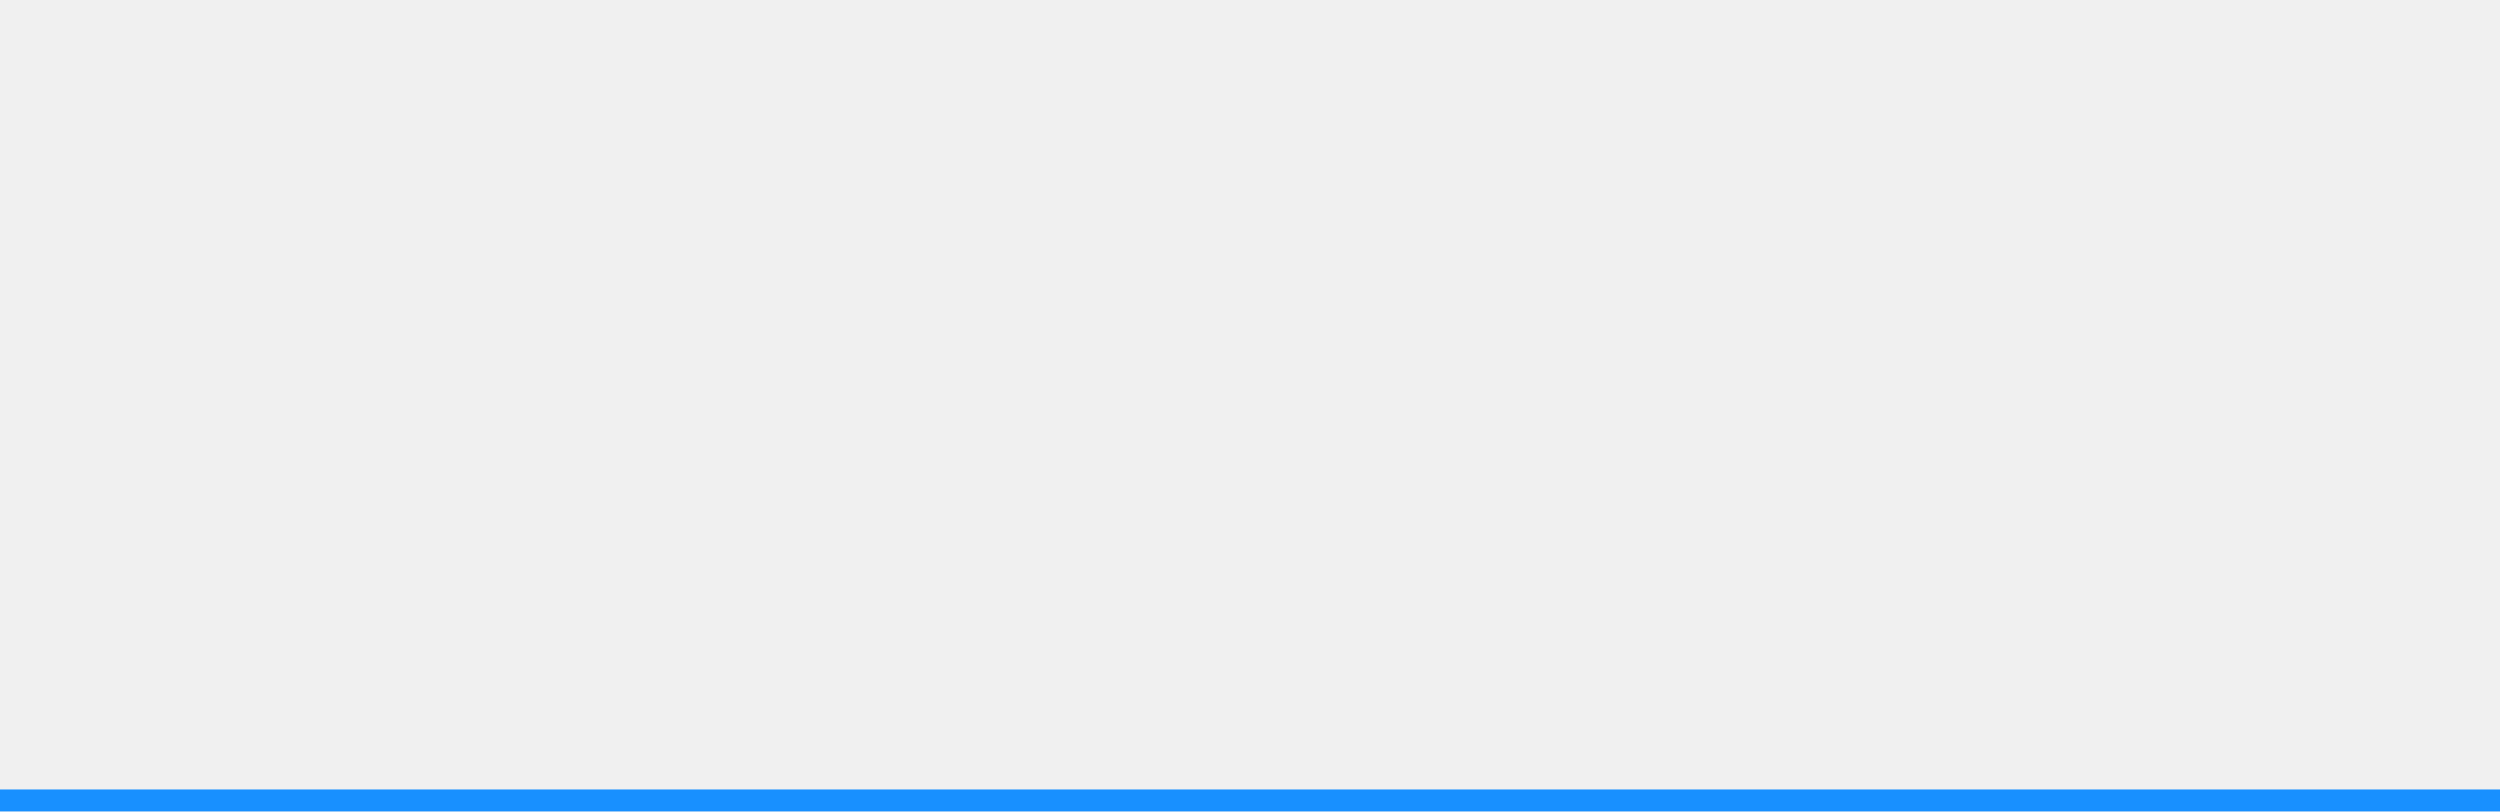
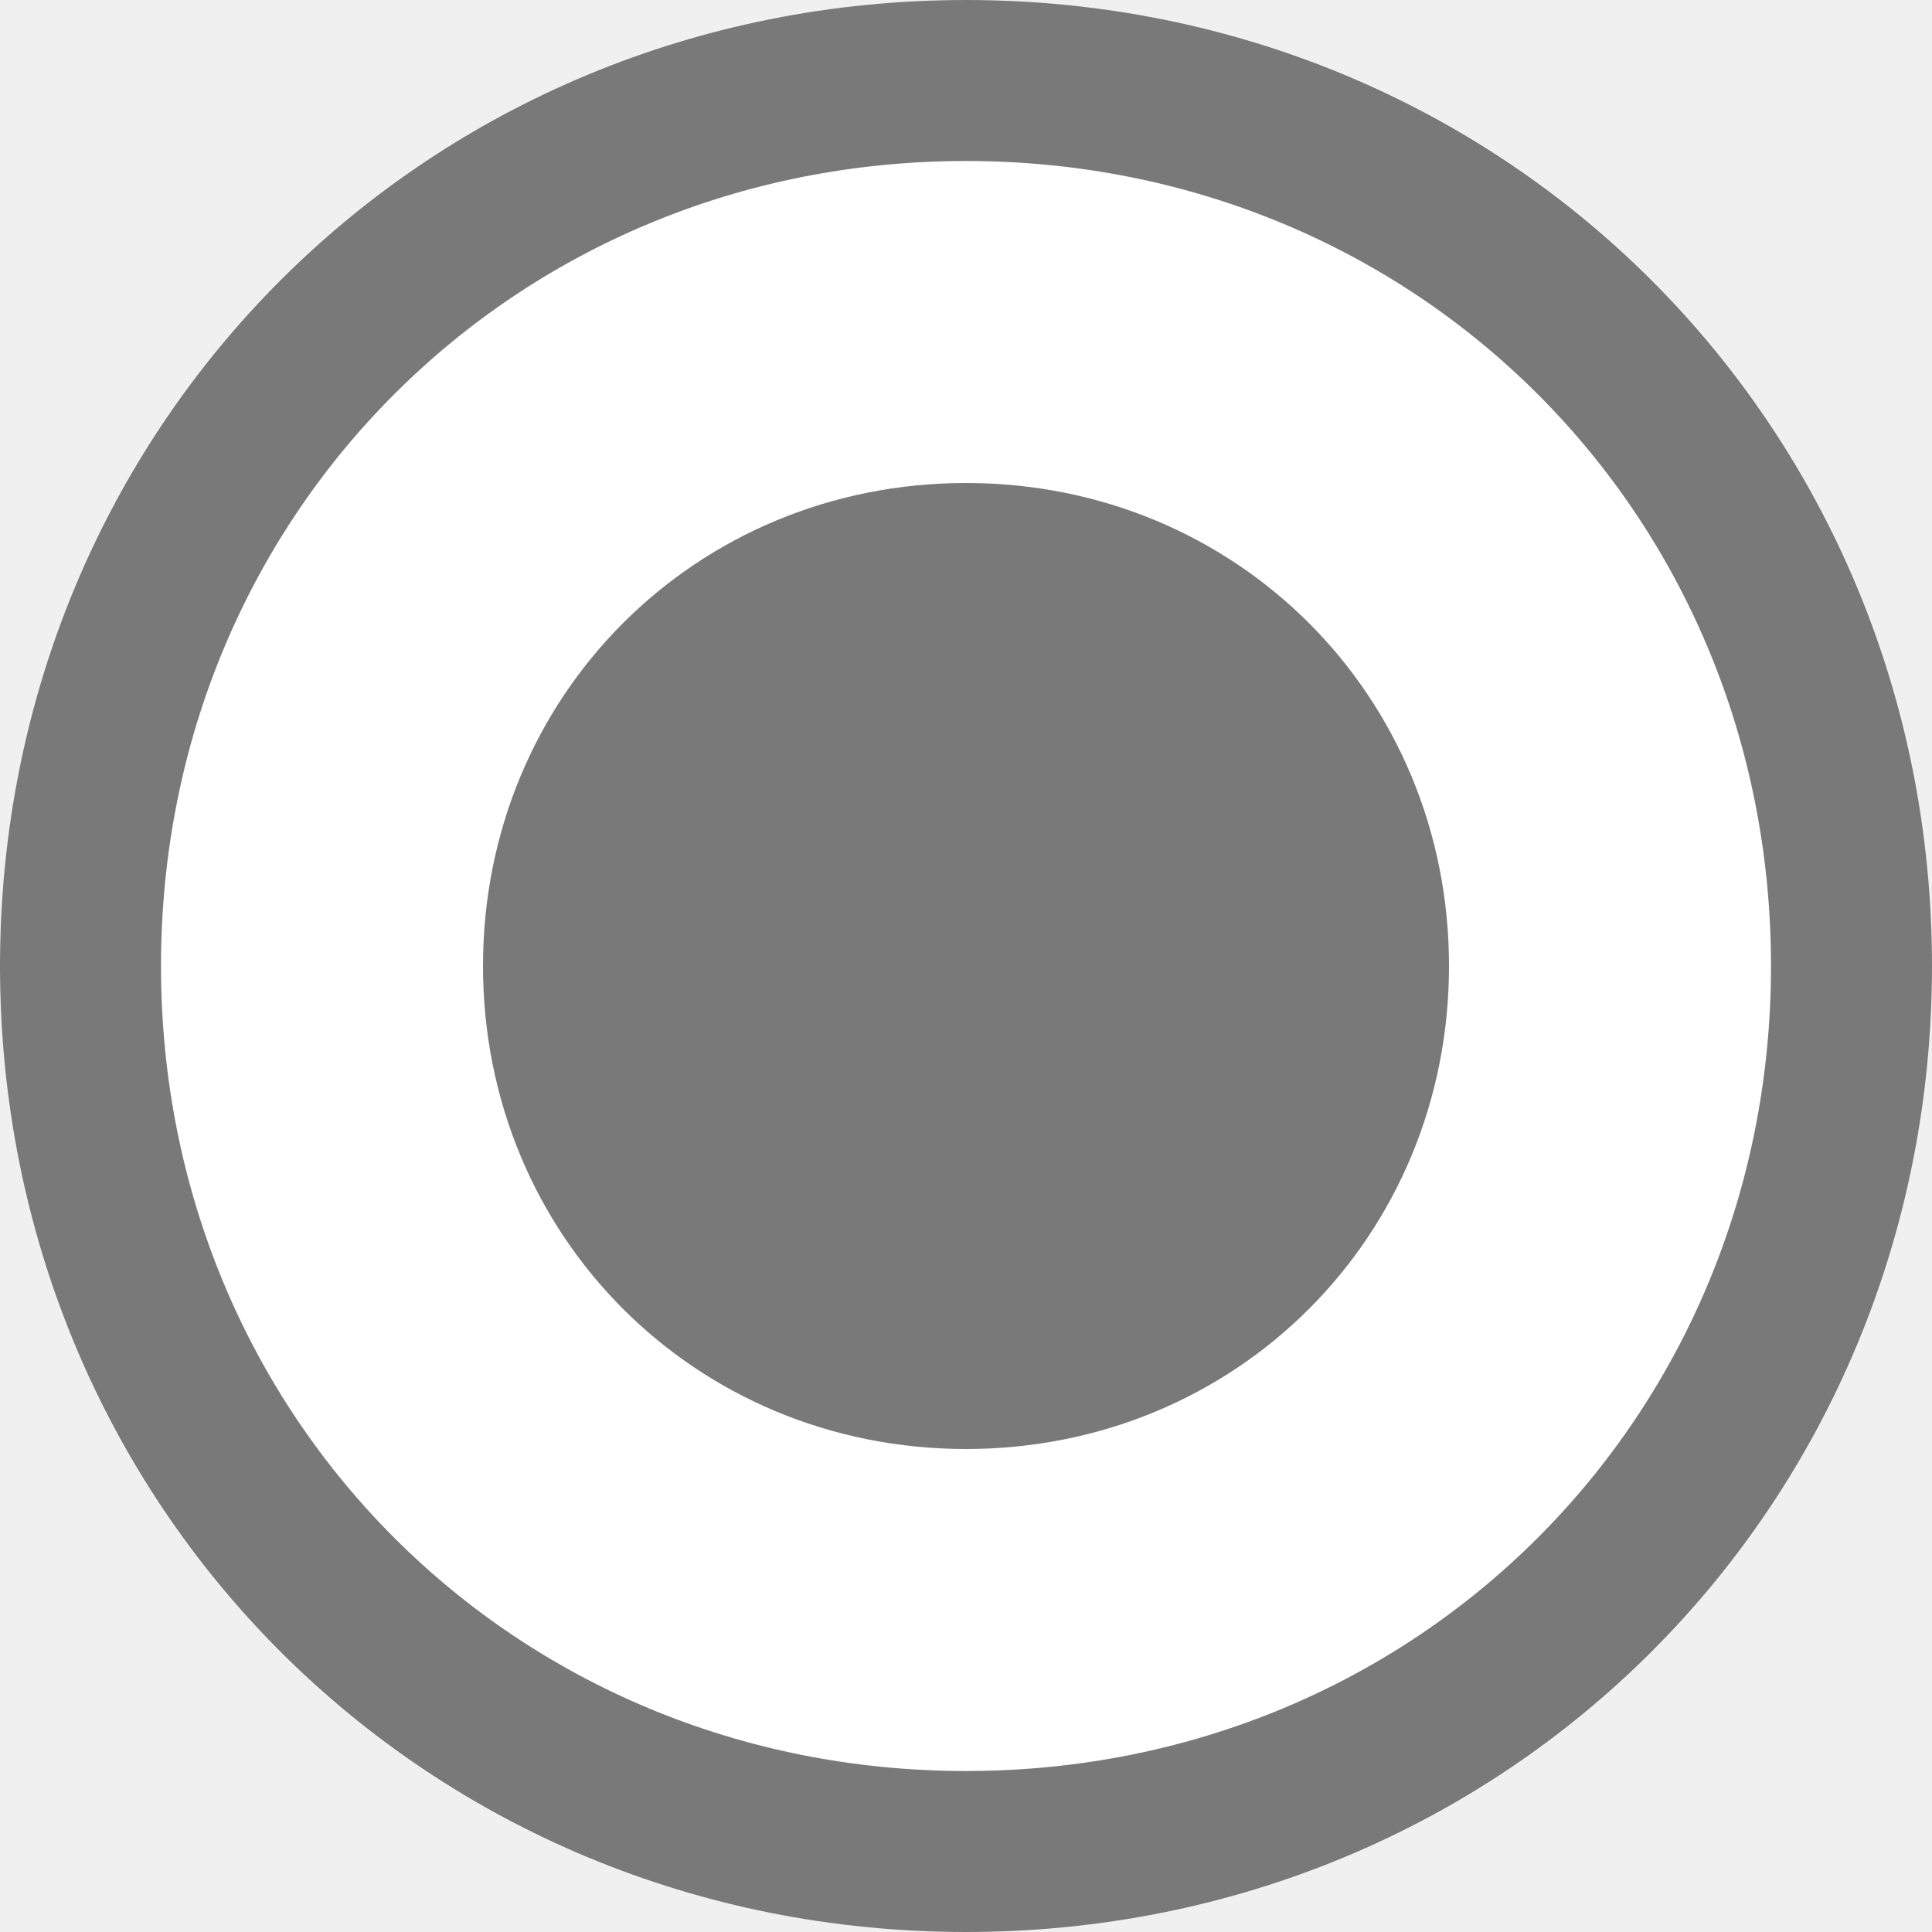
- <svg xmlns="http://www.w3.org/2000/svg" version="1.1" width="114px" height="37px">
-   <g transform="matrix(1 0 0 1 -1 -5 )">
-     <path d="M 1 5  L 115 5  L 115 41.5  L 1 41.5  L 1 5  Z " fill-rule="nonzero" fill="#ffffff" stroke="none" fill-opacity="0" />
-     <path d="M 115 41.5  L 1 41.5  " stroke-width="1" stroke="#1890ff" fill="none" />
-   </g>
+ <svg xmlns="http://www.w3.org/2000/svg" version="1.1" width="12px" height="12px" viewBox="178 714  12 12">
+   <path d="M 184 714  C 187.36 714  190 716.64  190 720  C 190 723.36  187.36 726  184 726  C 180.64 726  178 723.36  178 720  C 178 716.64  180.64 714  184 714  Z " fill-rule="nonzero" fill="#ffffff" stroke="none" />
+   <path d="M 184 714.5  C 187.08 714.5  189.5 716.92  189.5 720  C 189.5 723.08  187.08 725.5  184 725.5  C 180.92 725.5  178.5 723.08  178.5 720  C 178.5 716.92  180.92 714.5  184 714.5  Z " stroke-width="1" stroke="#797979" fill="none" />
+   <path d="M 184 723  C 182.32 723  181 721.68  181 720  C 181 718.32  182.32 717  184 717  C 185.68 717  187 718.32  187 720  C 187 721.68  185.68 723  184 723  " fill-rule="nonzero" fill="#797979" stroke="none" />
</svg>
